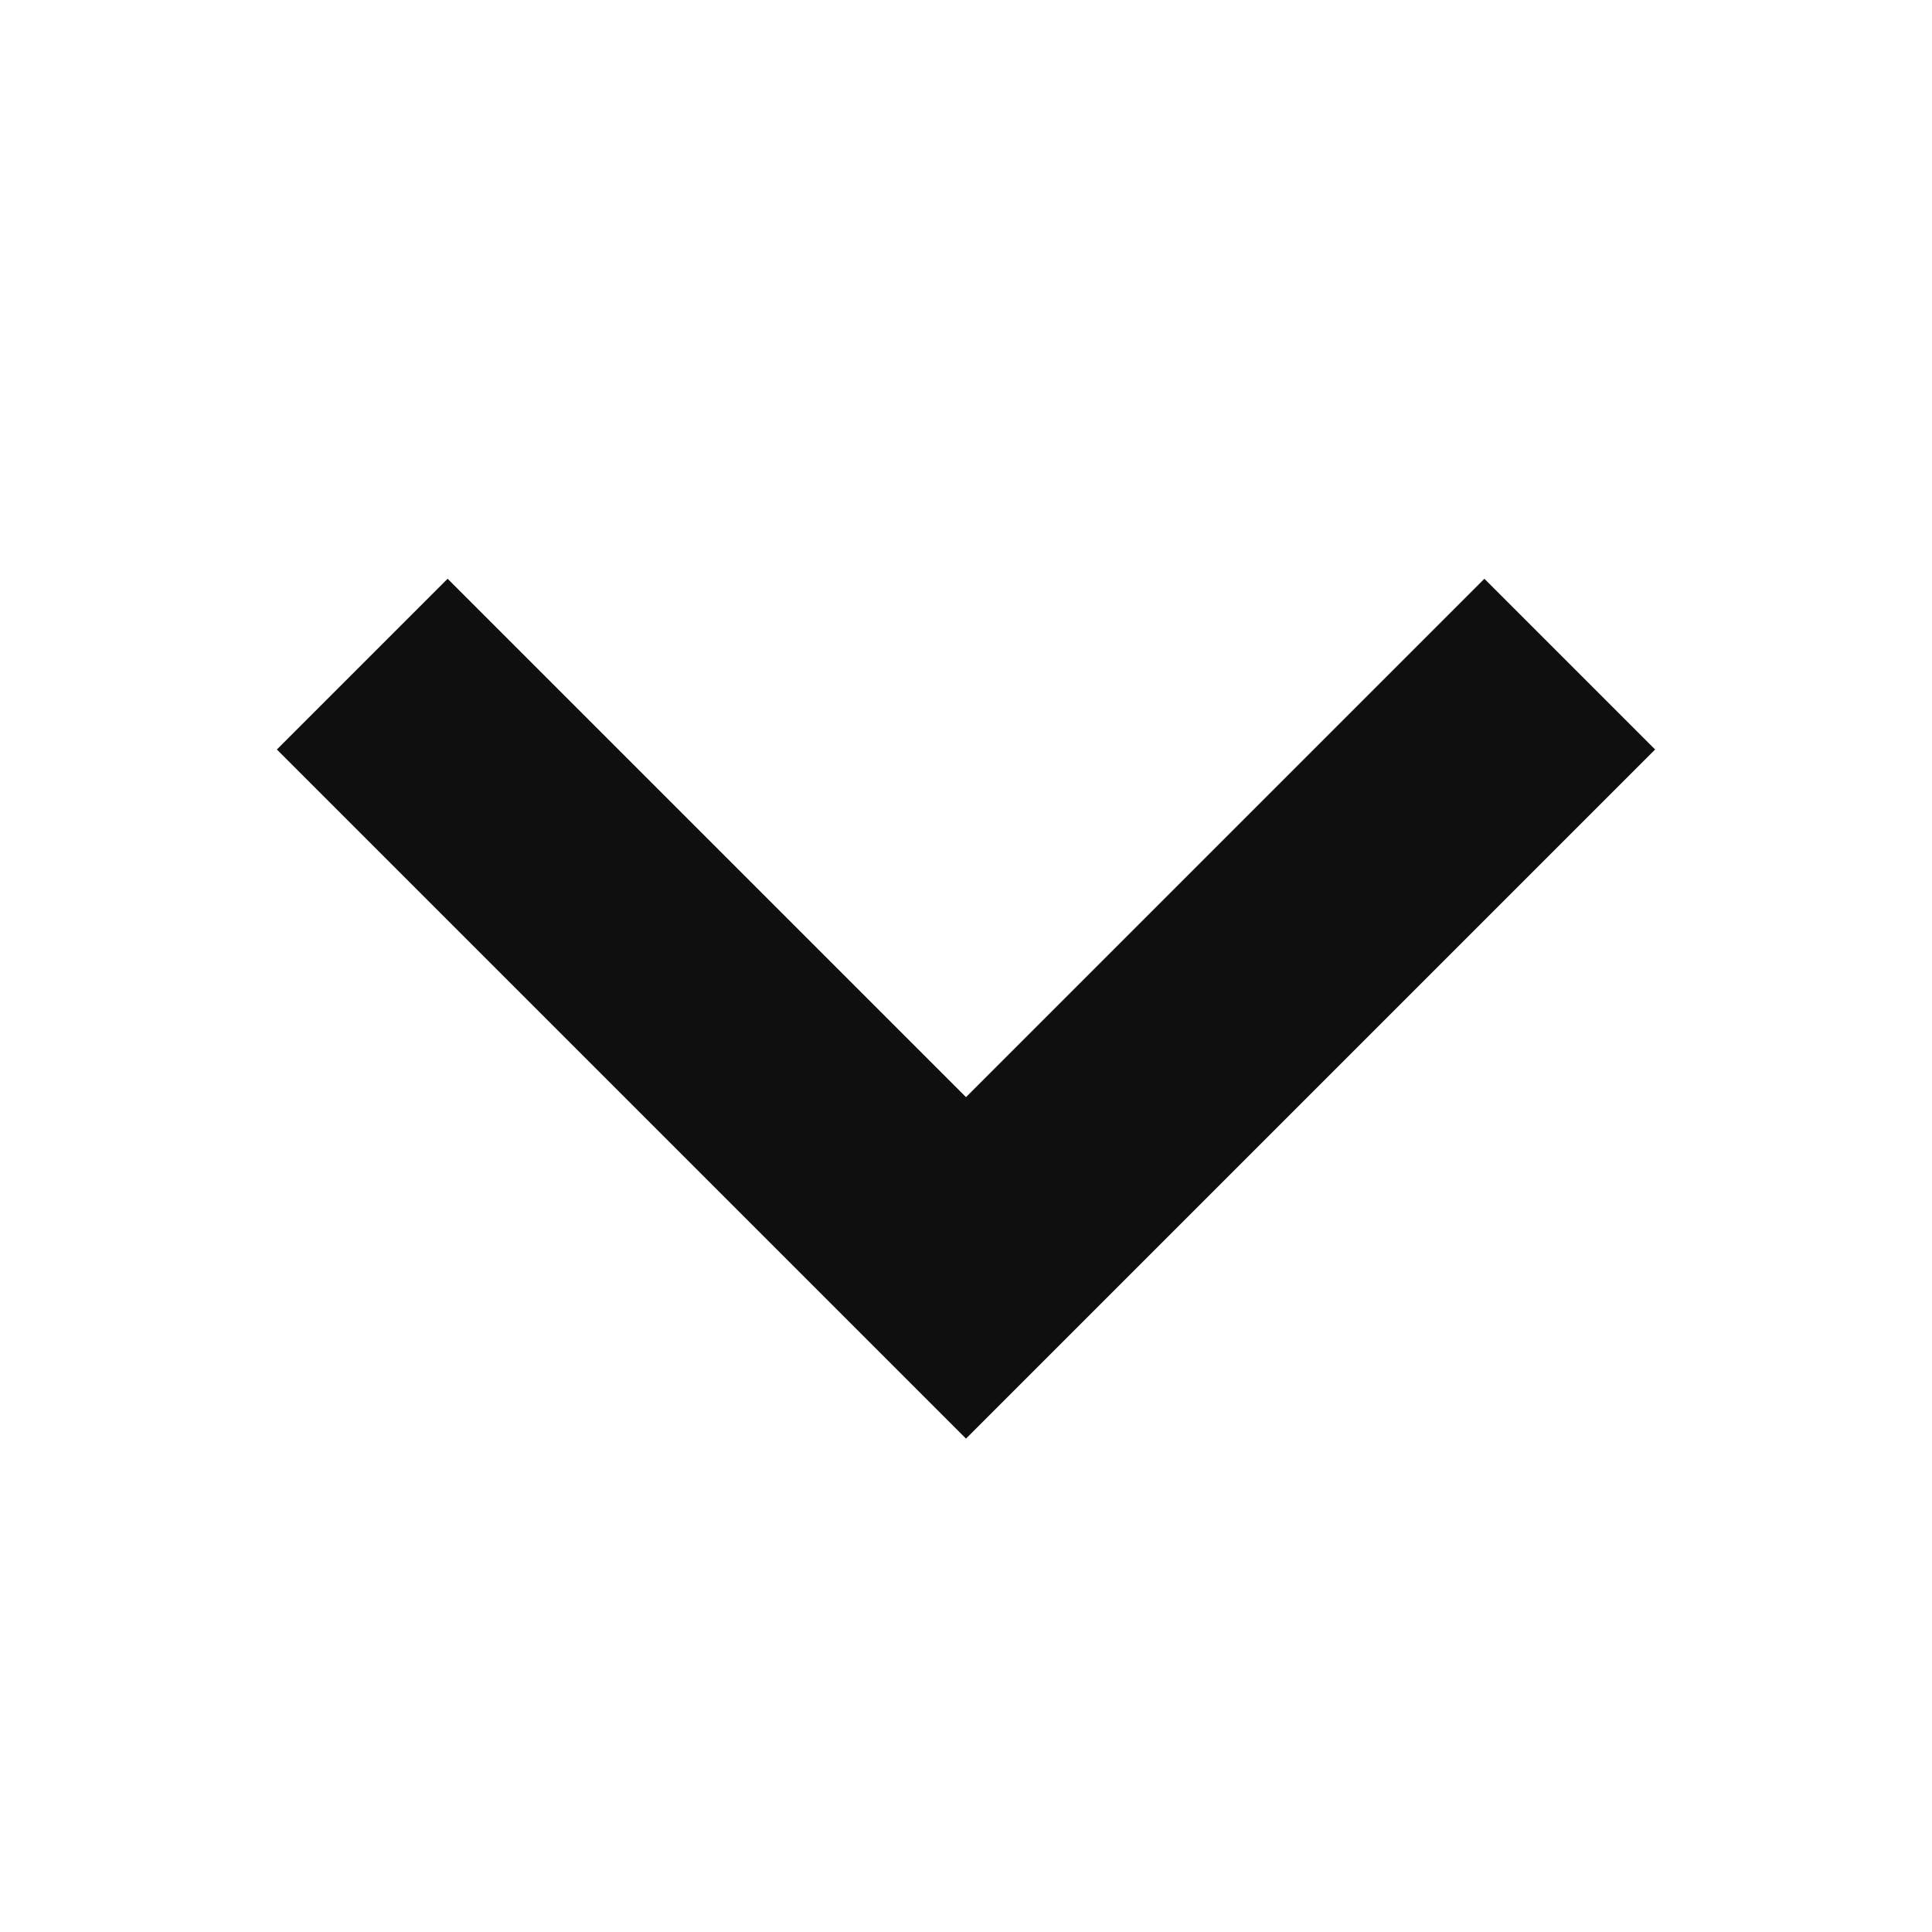
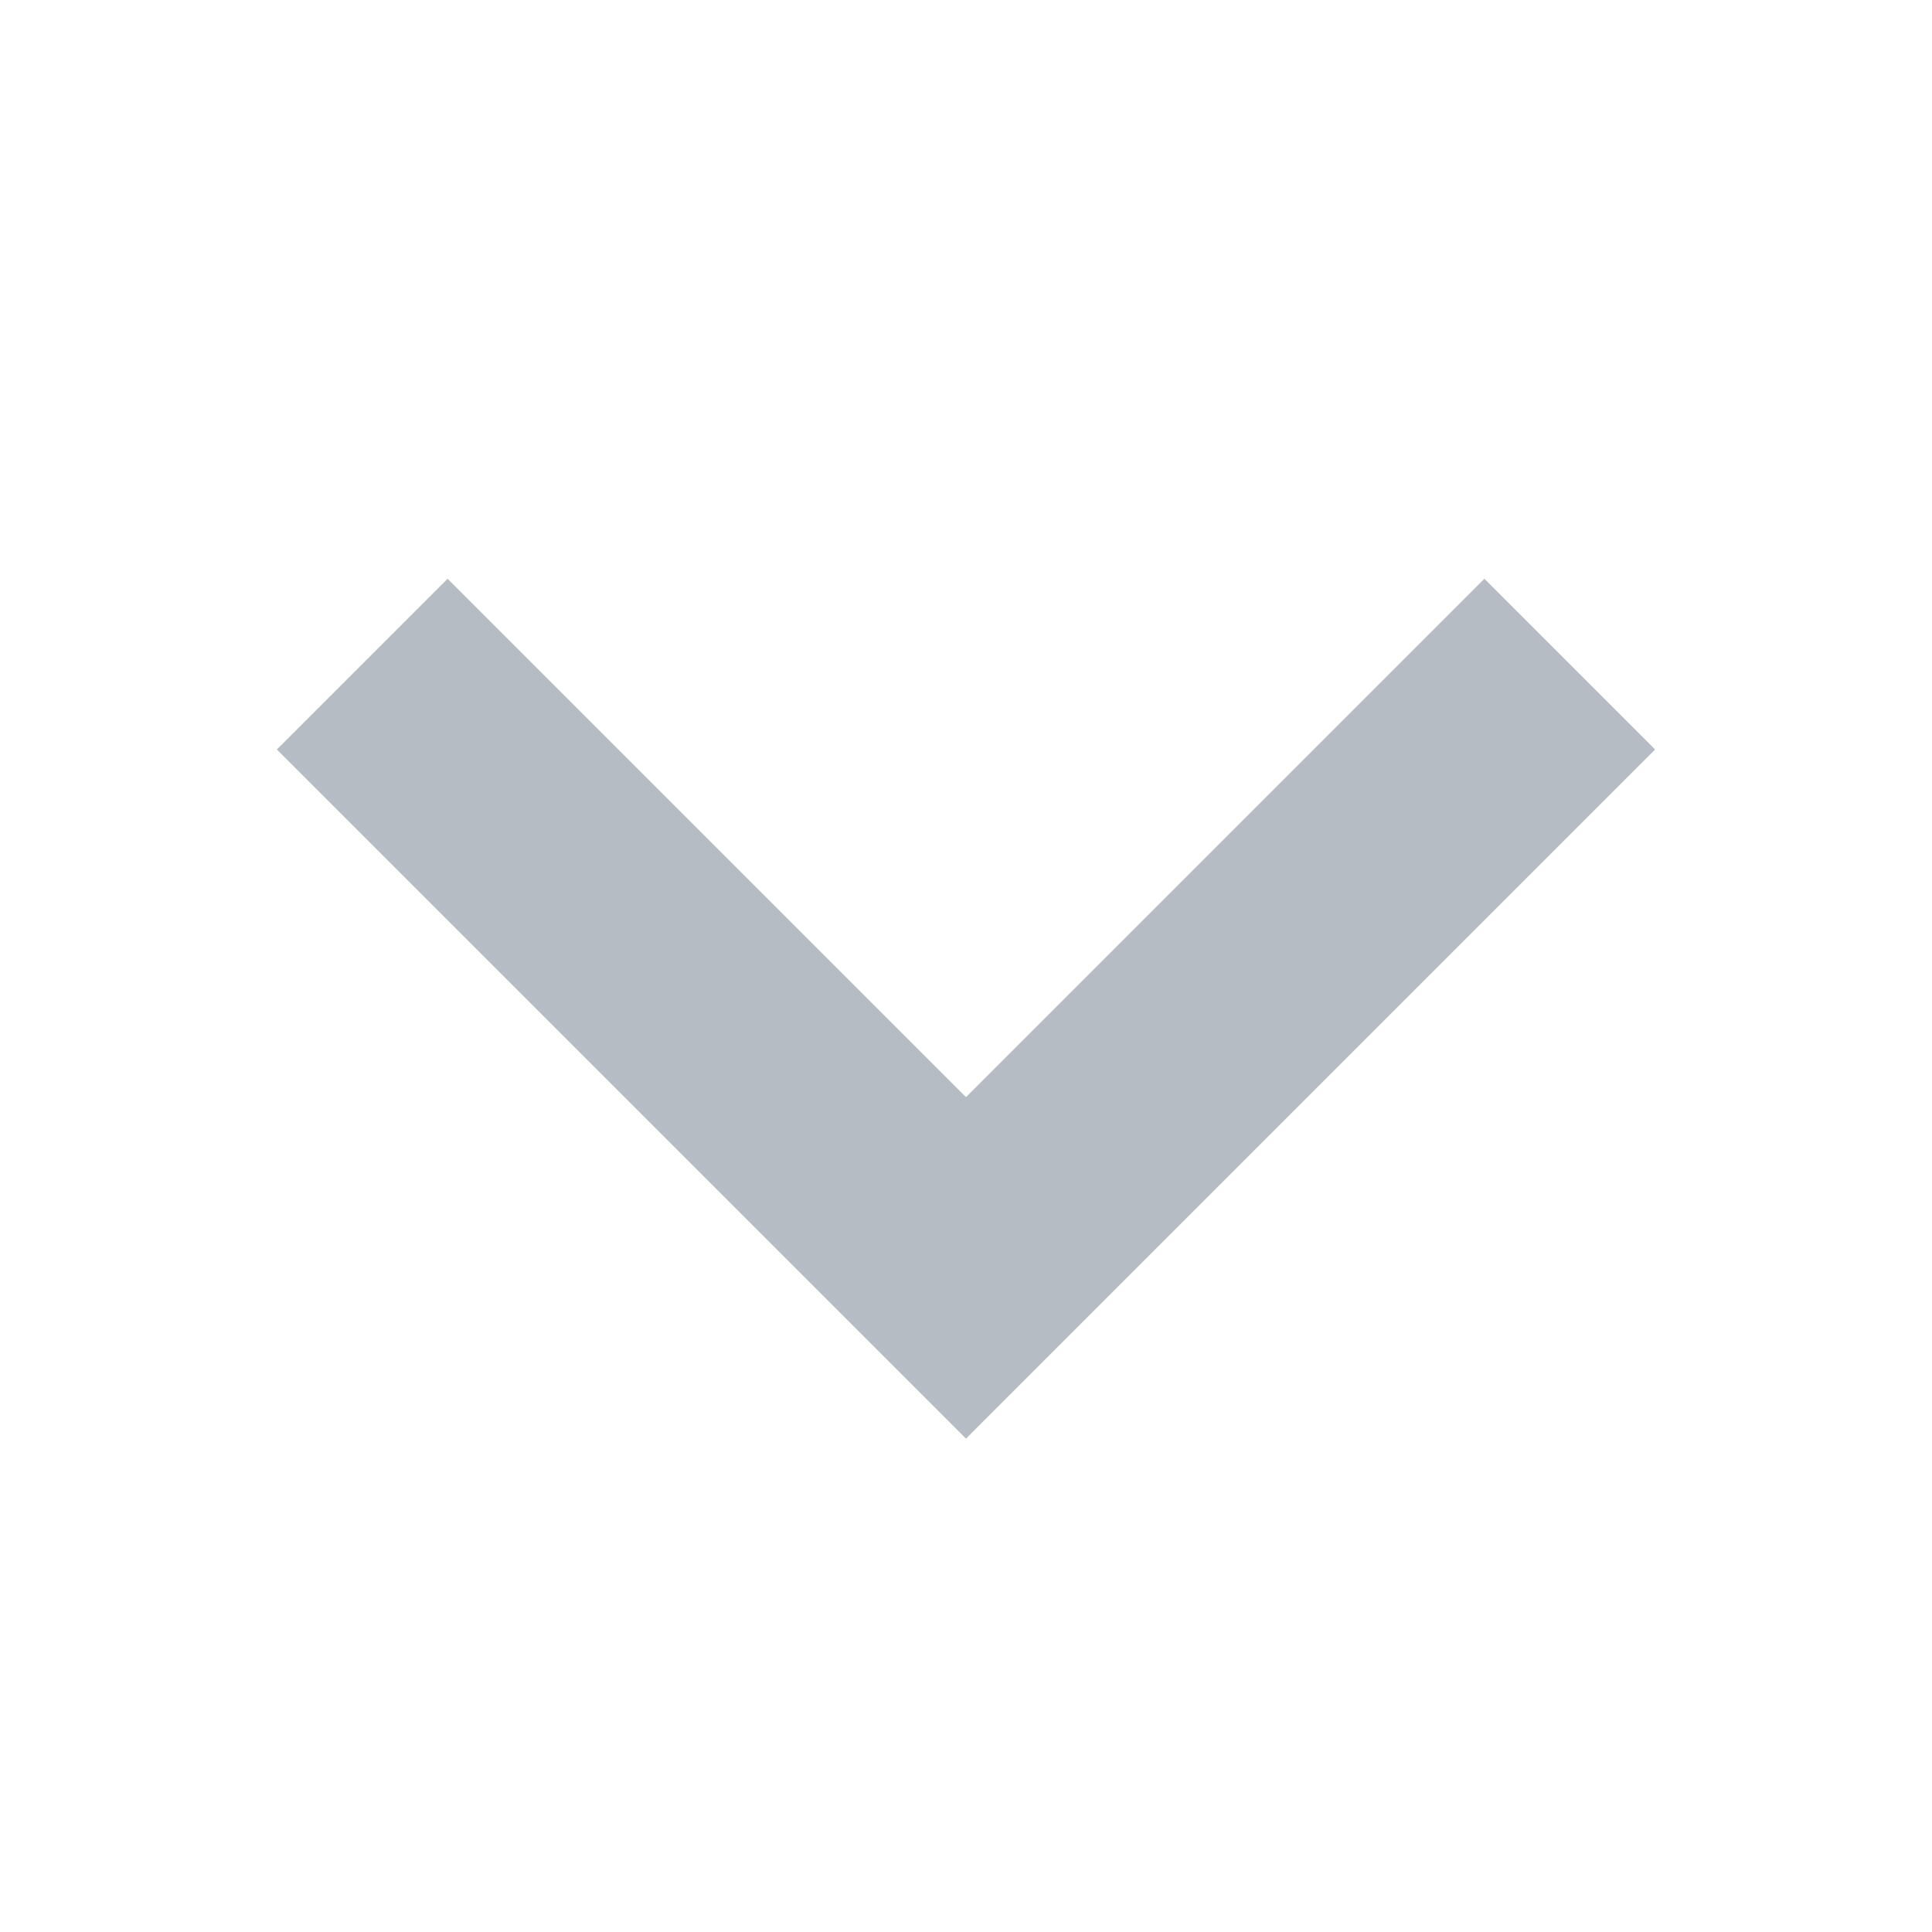
<svg xmlns="http://www.w3.org/2000/svg" width="16" height="16" viewBox="0 0 16 16" fill="none">
-   <path fill-rule="evenodd" clip-rule="evenodd" d="M2.293 6.207L3.707 4.793L8 9.086L12.293 4.793L13.707 6.207L8 11.914L2.293 6.207Z" fill="#0F0F0F" />
+   <path fill-rule="evenodd" clip-rule="evenodd" d="M2.293 6.207L3.707 4.793L8 9.086L12.293 4.793L13.707 6.207L8 11.914L2.293 6.207Z" fill="#B6BCC3" />
</svg>
